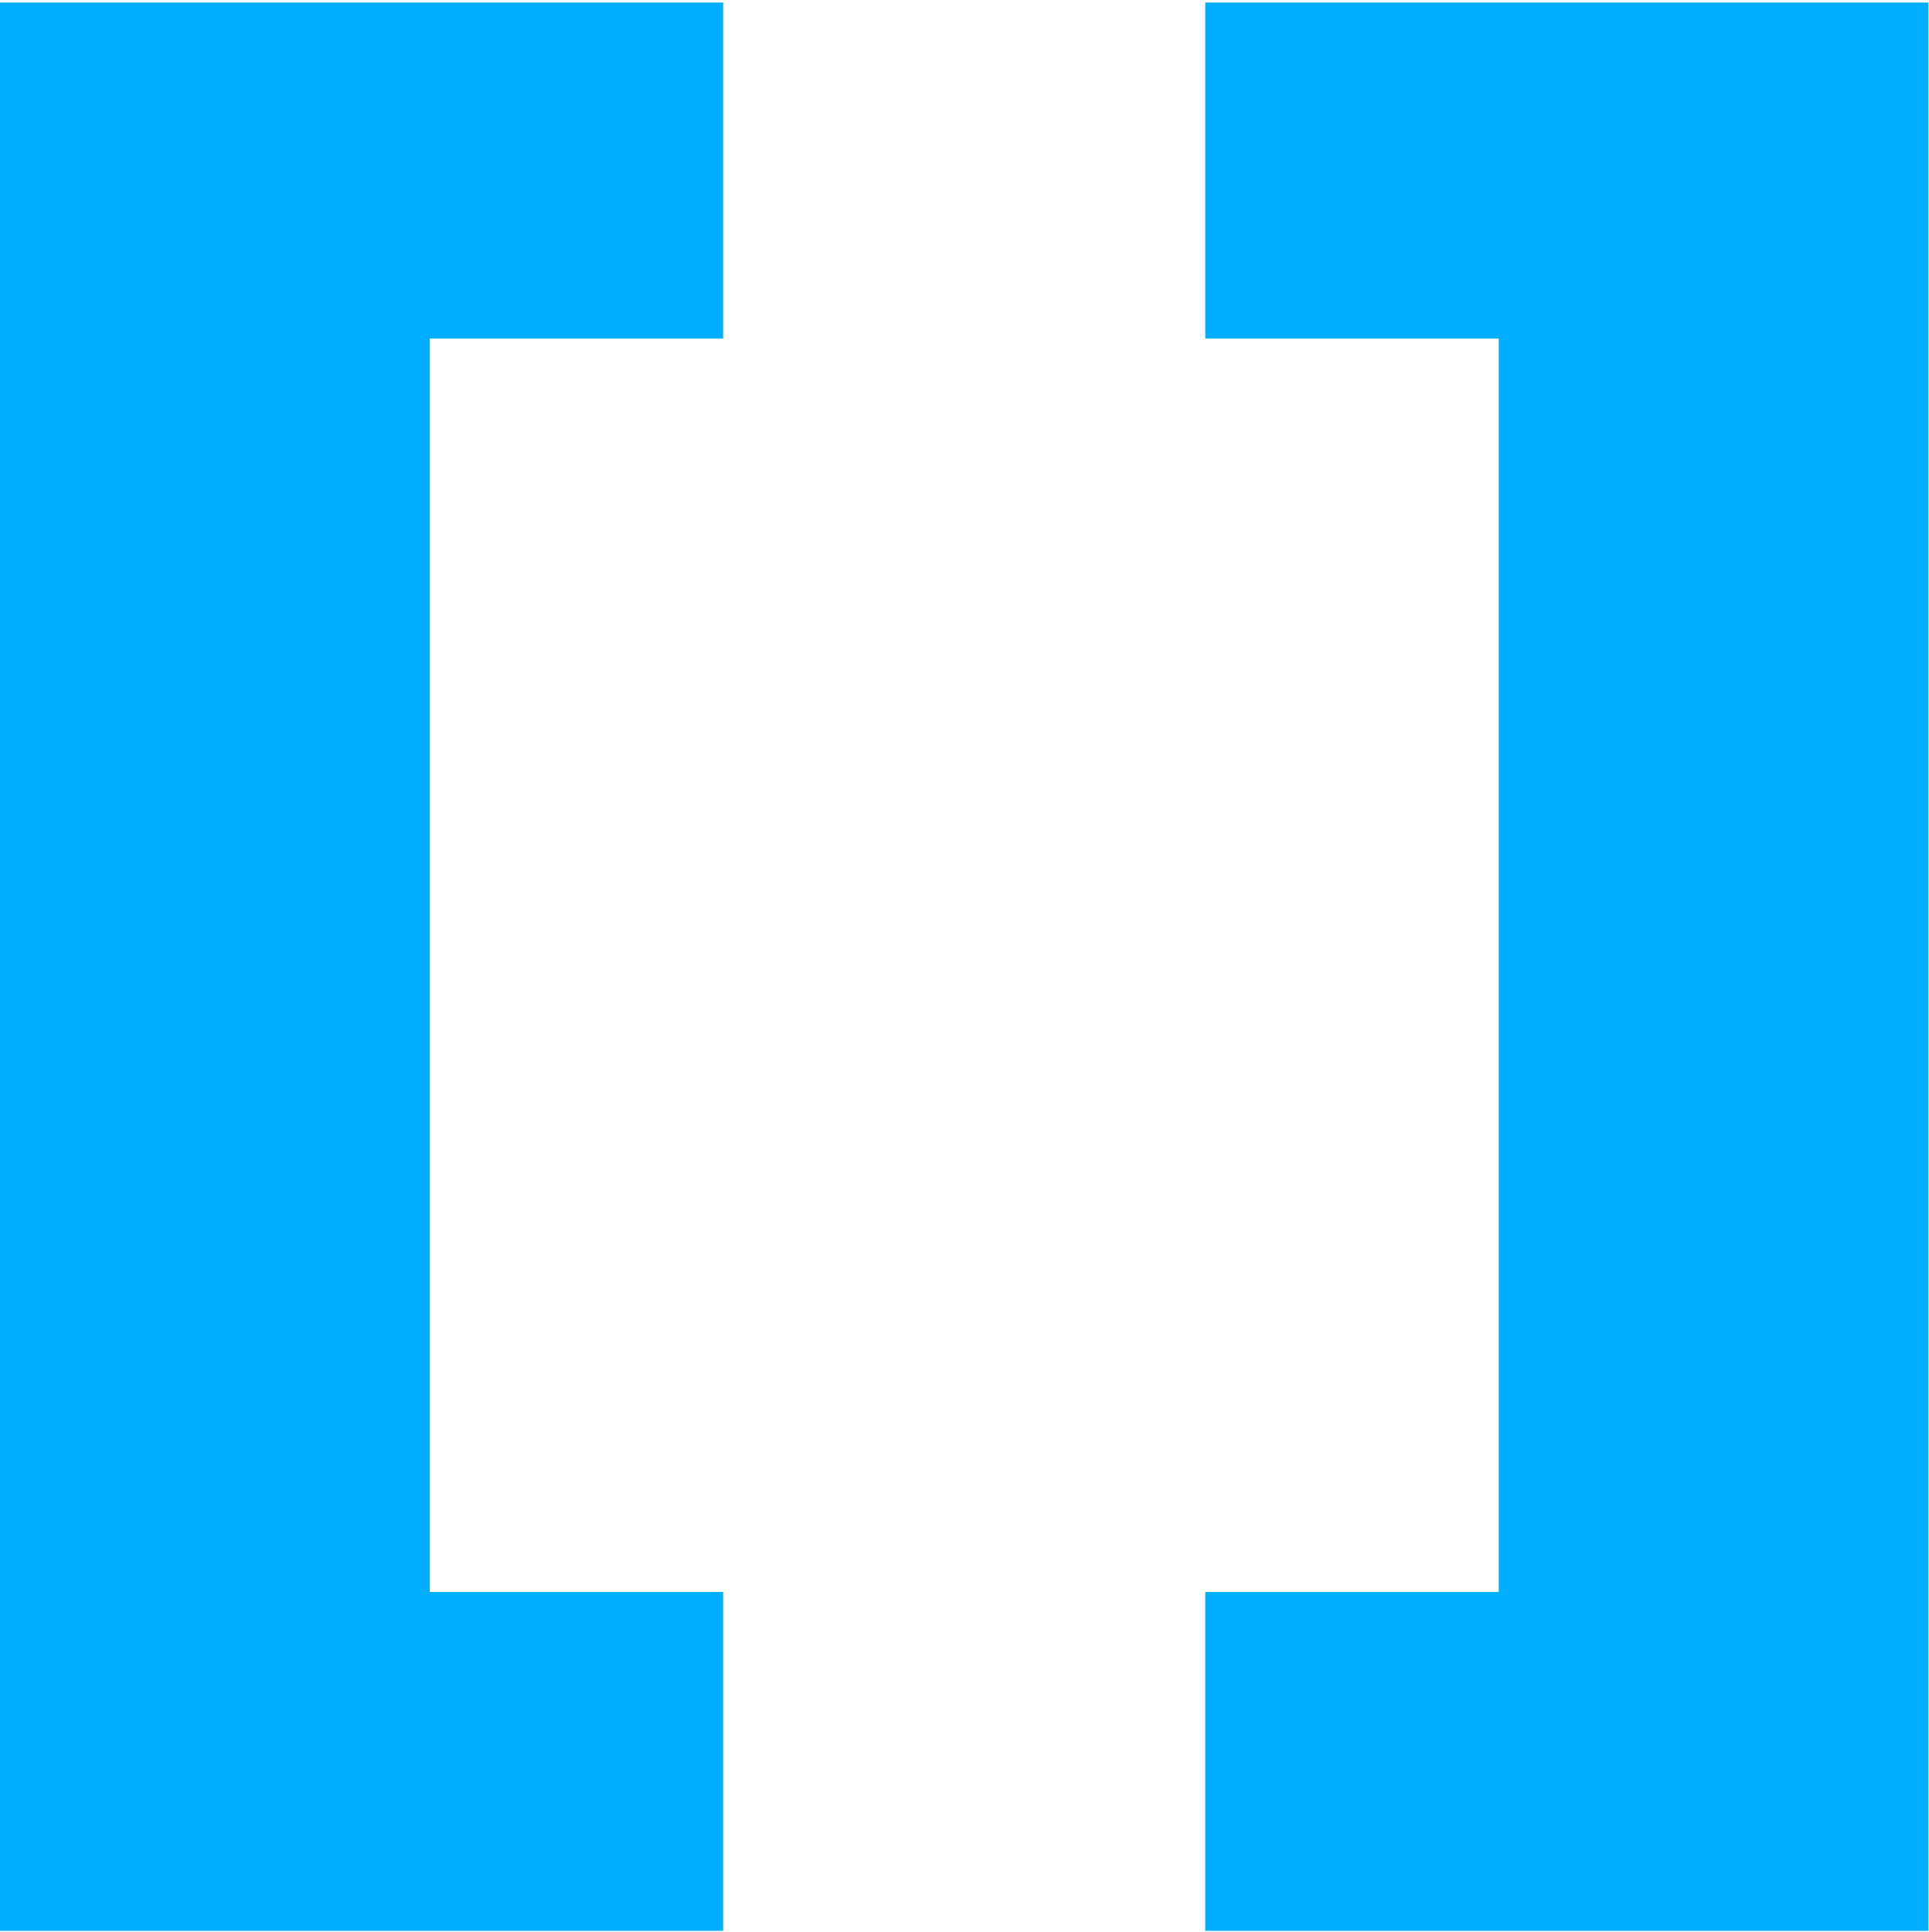
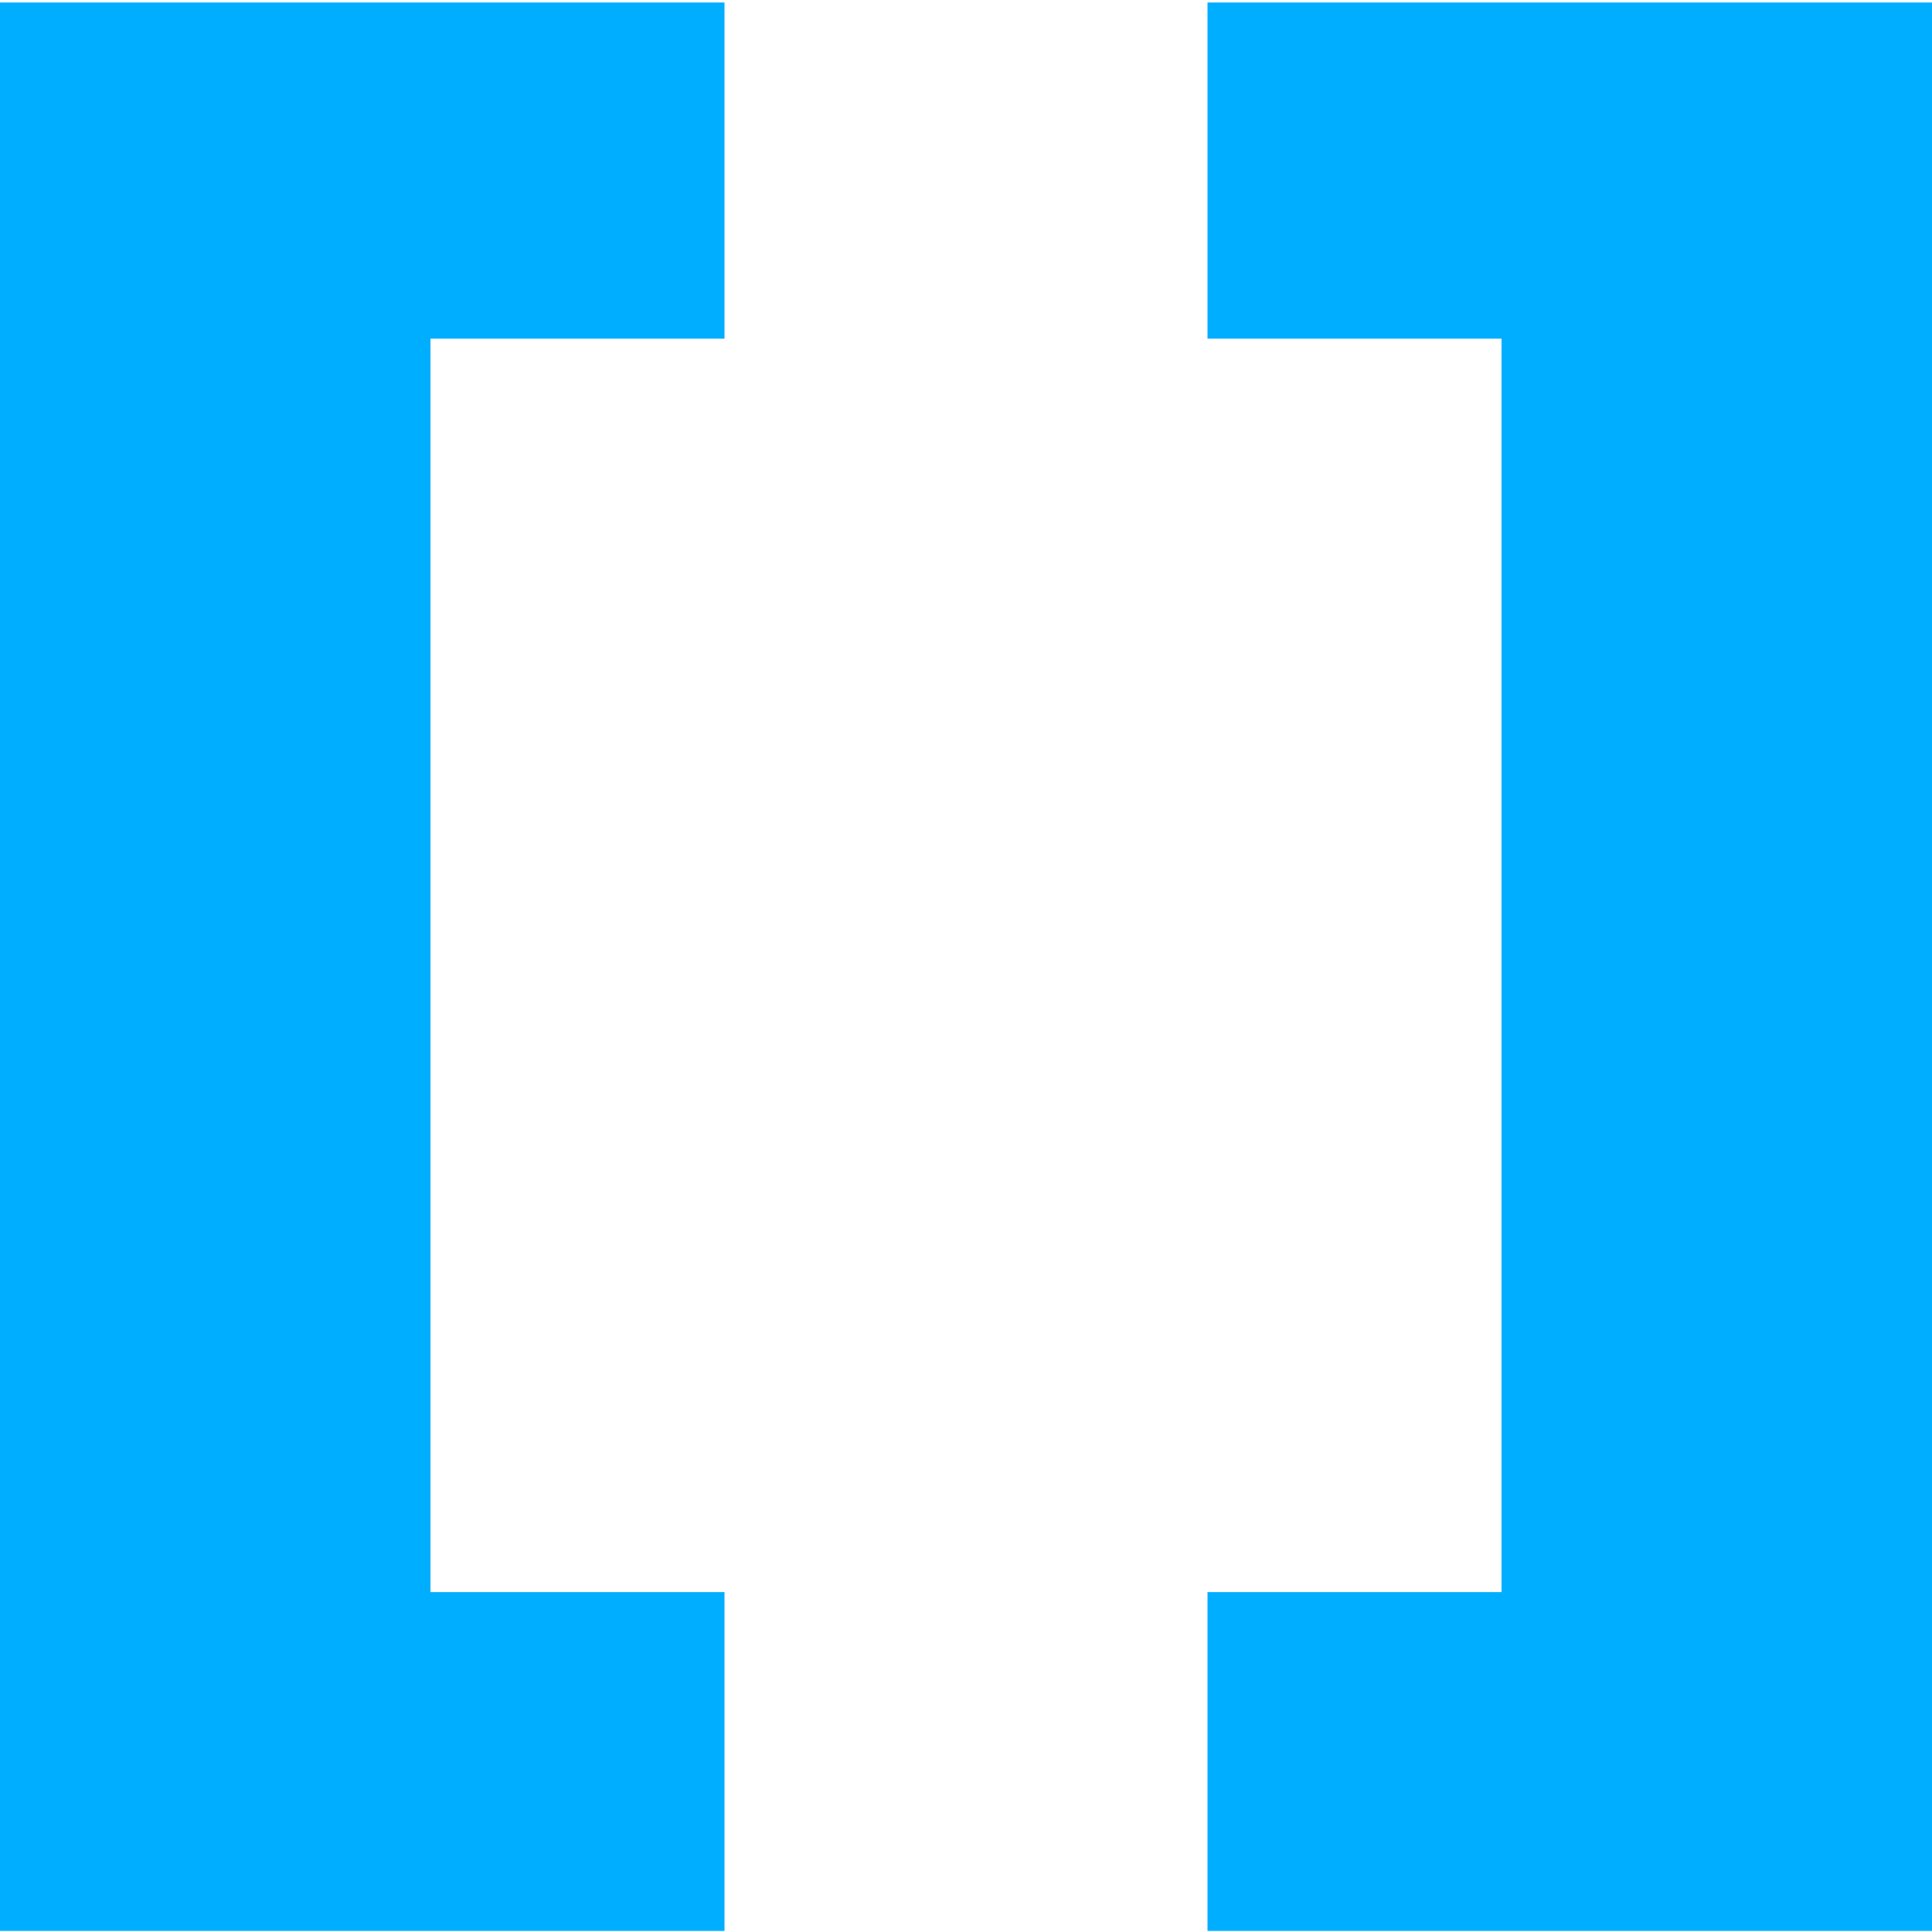
- <svg xmlns="http://www.w3.org/2000/svg" width="525" height="526" viewBox="0 0 525 526" fill="none">
-   <path fill-rule="evenodd" clip-rule="evenodd" d="M196.875 0.689H0V525.689H196.875V433.434H116.984V92.183H196.875V0.689Z" fill="#00AEFF" />
-   <path fill-rule="evenodd" clip-rule="evenodd" d="M328.125 0.689H525V525.689H328.125V433.434H408.016V92.183H328.125V0.689Z" fill="#00AEFF" />
+ <svg xmlns="http://www.w3.org/2000/svg" width="48px" height="48px" viewBox="0 0 48 48" version="1.1">
+   <g id="surface1">
+     <path style=" stroke:none;fill-rule:evenodd;fill:rgb(0%,68.235%,100%);fill-opacity:1;" d="M 18 0.062 L 0 0.062 L 0 47.973 L 18 47.973 L 18 39.555 L 10.695 39.555 L 10.695 8.414 L 18 8.414 Z M 18 0.062 " />
+     <path style=" stroke:none;fill-rule:evenodd;fill:rgb(0%,68.235%,100%);fill-opacity:1;" d="M 30 0.062 L 48 0.062 L 48 47.973 L 30 47.973 L 30 39.555 L 37.305 39.555 L 37.305 8.414 L 30 8.414 Z M 30 0.062 " />
+   </g>
</svg>
